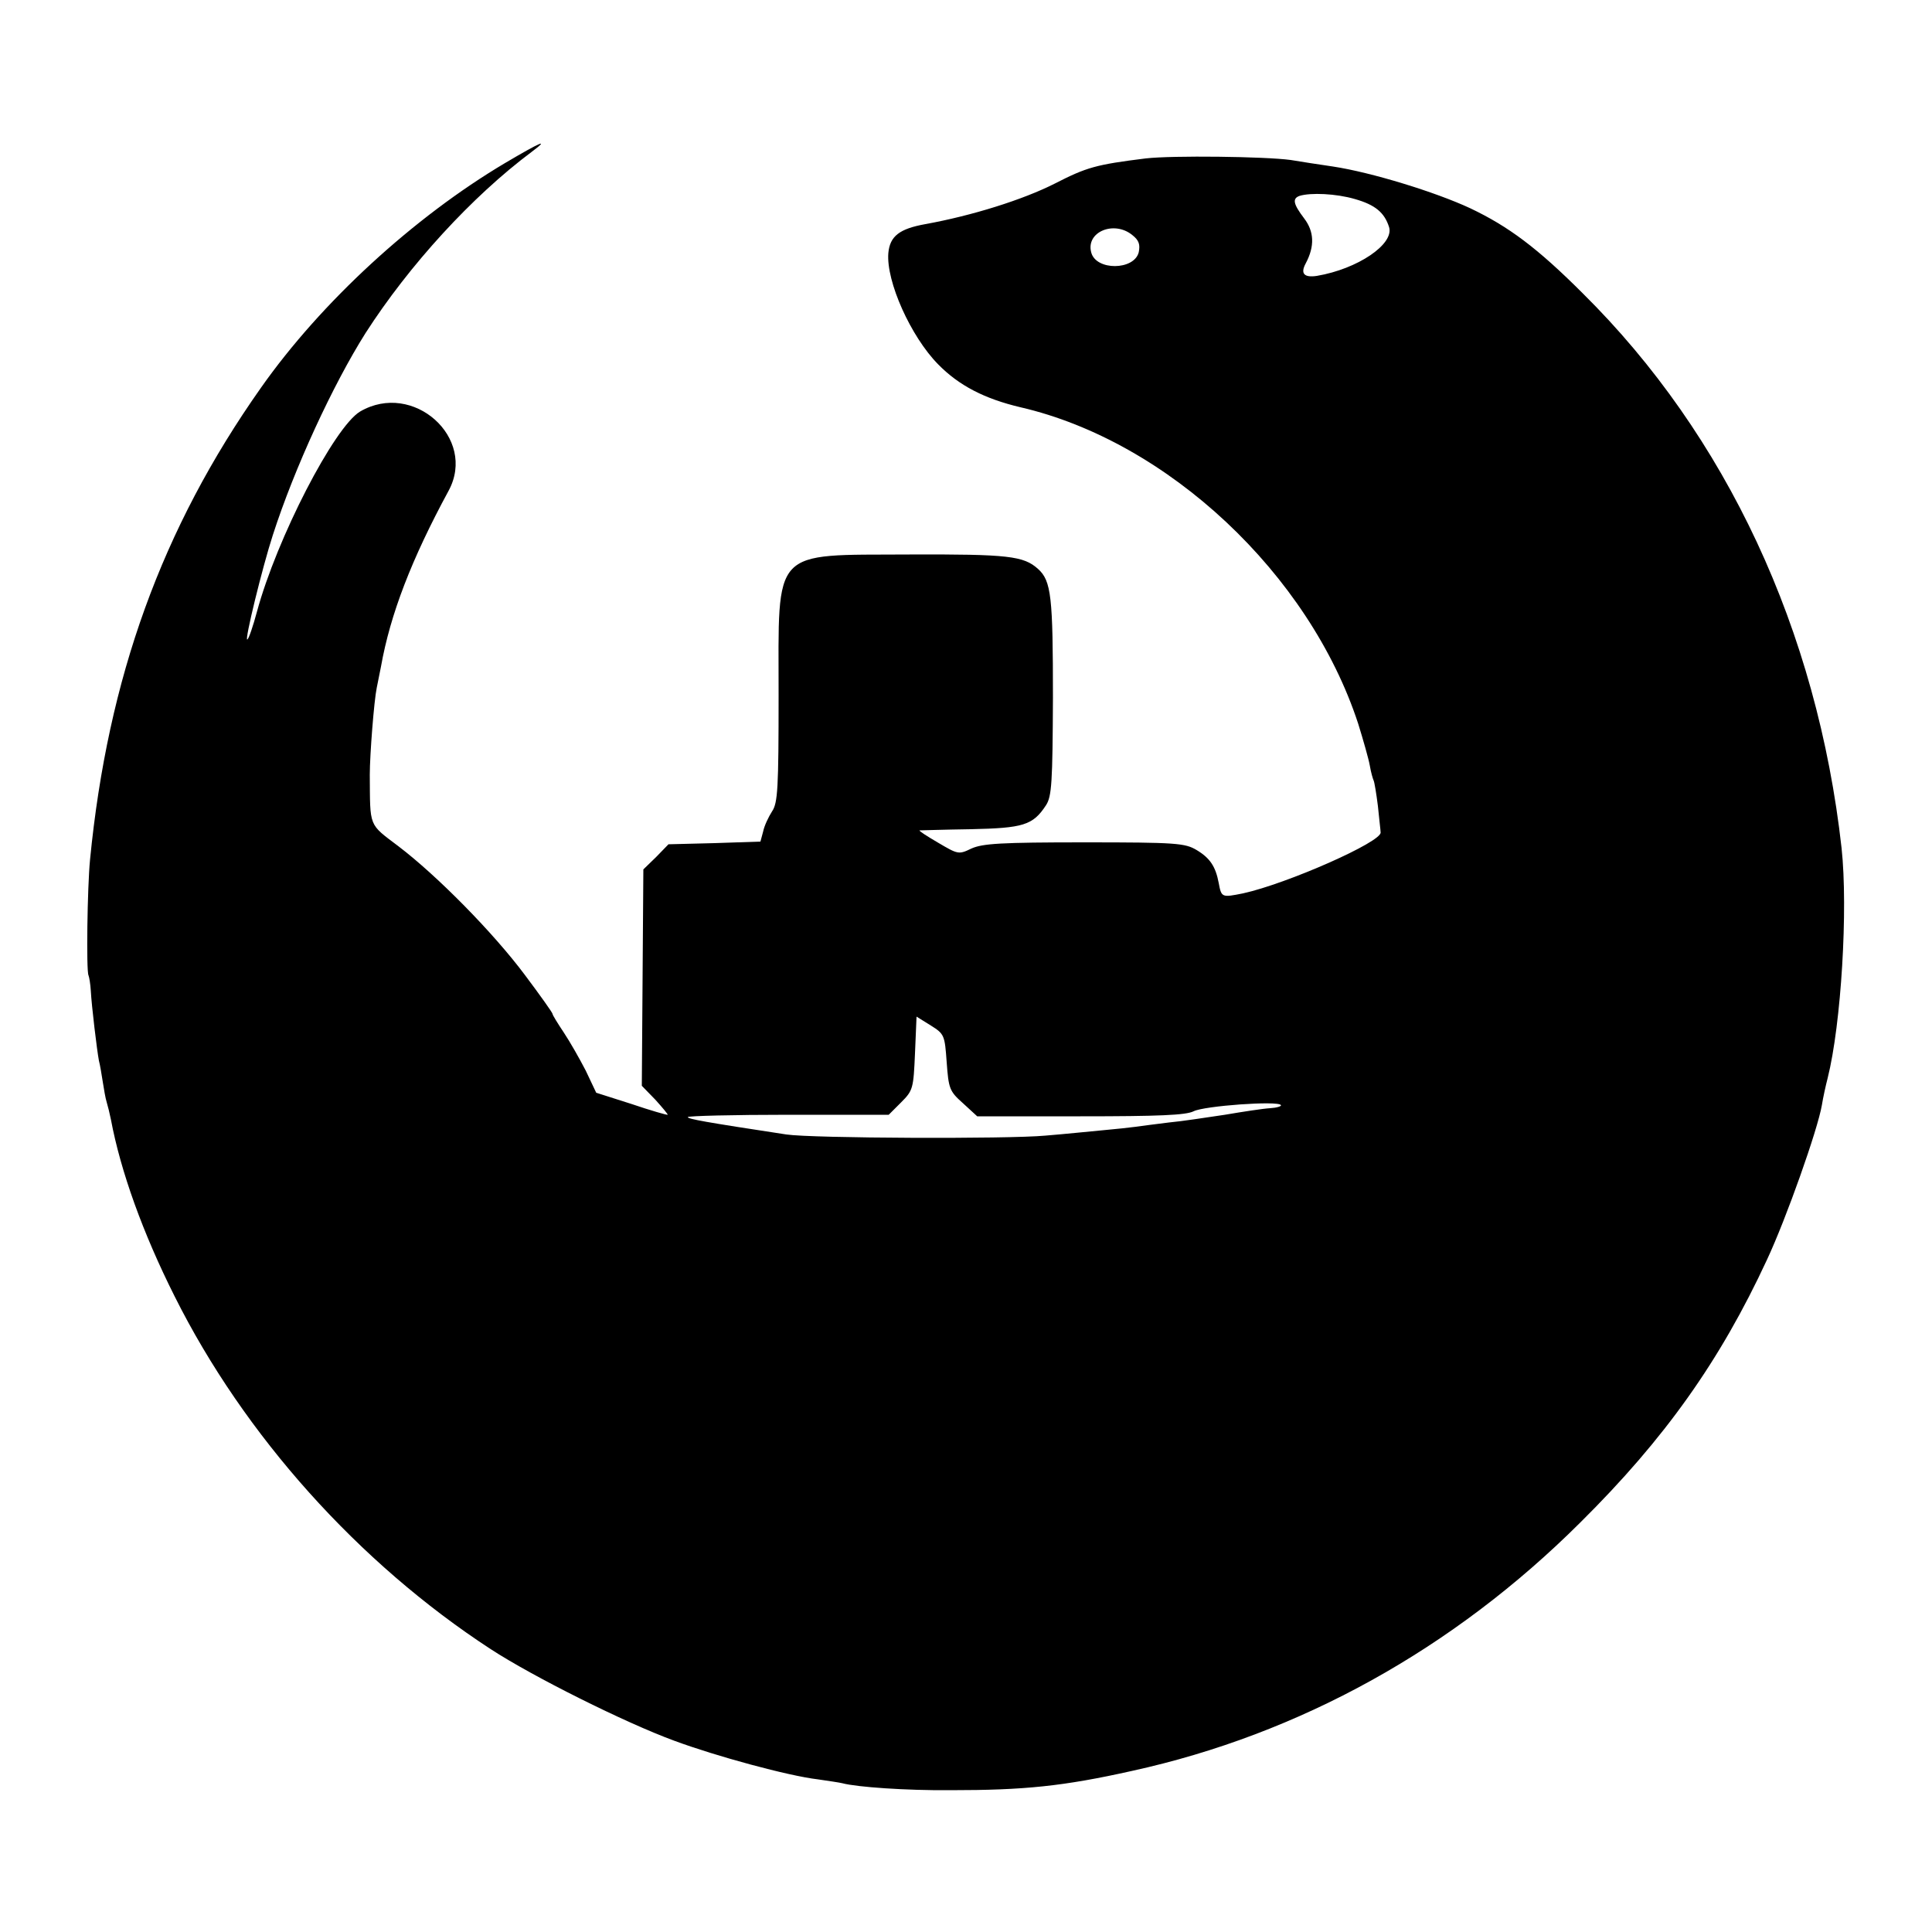
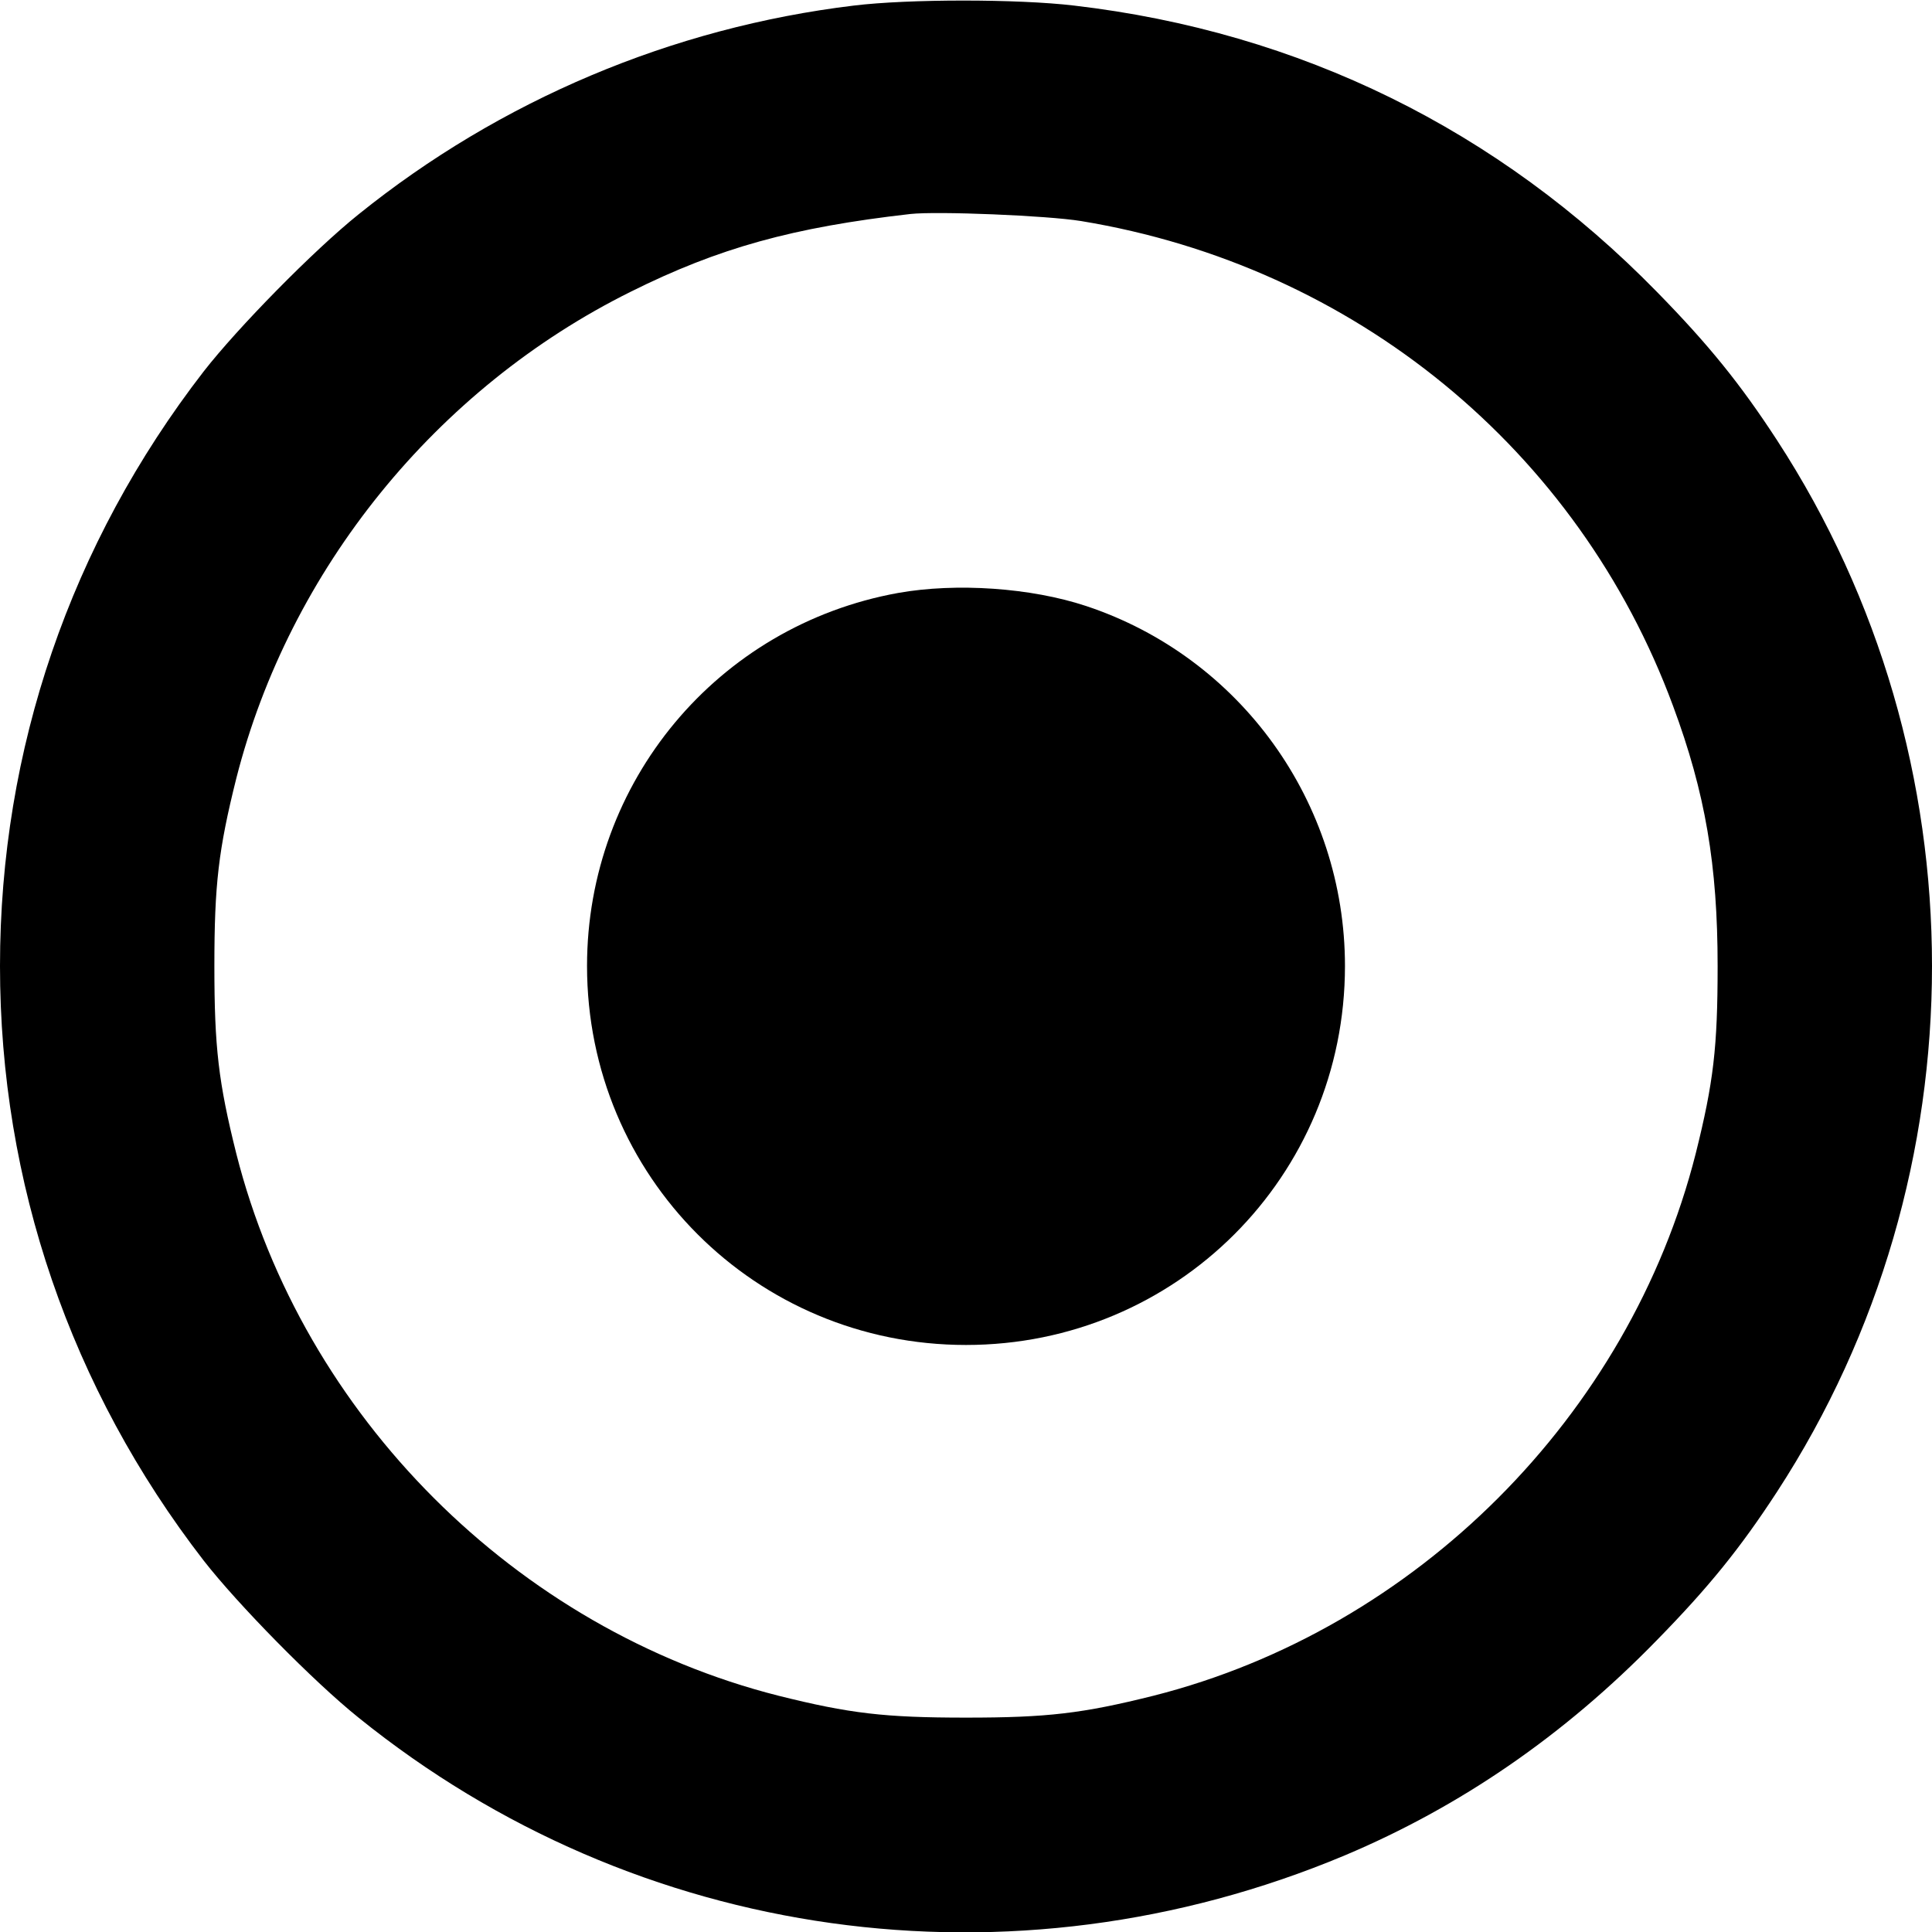
- <svg xmlns="http://www.w3.org/2000/svg" version="1.0" width="500pt" height="500pt" viewBox="0 0 500 500" preserveAspectRatio="xMidYMid meet">
-   <g transform="translate(0,500) scale(0.1,-0.1)" fill="#000000" stroke="none">
-     <path d="M1307 4578 c-236 -140 -476 -360 -632 -582 -256 -363 -396 -750 -442 -1221 -7 -71 -10 -288 -4 -299 2 -5 5 -23 6 -40 2 -39 16 -155 21 -181 3 -11 7 -36 10 -55 3 -19 7 -43 10 -52 3 -10 8 -30 11 -45 25 -134 83 -295 165 -458 180 -360 476 -690 818 -913 109 -71 347 -190 475 -237 108 -40 295 -91 372 -100 27 -4 55 -8 63 -10 37 -10 166 -19 280 -18 190 0 291 10 470 50 433 95 831 315 1160 643 219 217 362 419 483 680 50 107 131 336 142 400 3 19 10 51 15 70 35 140 53 437 36 595 -63 564 -298 1068 -670 1436 -117 117 -192 173 -291 220 -90 42 -256 93 -355 108 -36 5 -85 13 -110 17 -66 9 -306 12 -375 4 -129 -16 -153 -23 -235 -65 -83 -42 -214 -83 -335 -105 -67 -12 -92 -31 -96 -75 -6 -73 58 -216 129 -288 54 -55 120 -89 213 -111 381 -88 747 -431 874 -819 13 -42 27 -91 30 -108 3 -18 8 -35 10 -39 2 -4 7 -34 11 -66 3 -32 7 -63 7 -68 5 -24 -242 -133 -356 -158 -55 -11 -56 -11 -63 27 -8 42 -22 64 -57 85 -30 18 -52 20 -290 20 -217 0 -264 -3 -293 -16 -33 -16 -35 -15 -86 15 -29 17 -51 31 -48 32 3 0 62 2 132 3 136 3 161 10 195 62 15 23 17 59 18 278 0 261 -4 303 -39 334 -37 33 -76 38 -332 37 -360 -2 -339 21 -339 -364 0 -241 -2 -279 -17 -301 -9 -14 -20 -37 -23 -52 l-7 -26 -119 -4 -119 -3 -32 -33 -33 -32 -2 -280 -2 -280 35 -36 c19 -21 33 -38 32 -39 -2 -1 -44 11 -94 28 l-91 29 -27 57 c-16 31 -41 75 -57 99 -16 24 -29 45 -29 48 0 3 -32 48 -71 100 -82 110 -228 258 -328 334 -78 59 -73 48 -74 185 0 51 11 192 18 225 3 14 8 39 11 55 24 135 79 278 175 455 74 137 -92 285 -229 205 -67 -40 -216 -329 -267 -518 -10 -37 -21 -70 -25 -72 -8 -5 39 187 66 270 56 174 156 390 240 523 113 176 276 354 430 469 48 36 24 26 -69 -29z m2199 -93 c53 -15 77 -35 89 -73 13 -44 -81 -108 -187 -126 -33 -5 -43 6 -29 32 24 45 22 83 -4 117 -28 37 -31 51 -12 58 29 9 95 6 143 -8z m-576 -93 c18 -14 21 -25 17 -45 -12 -47 -111 -48 -123 0 -14 53 59 83 106 45z m-480 -2141 c5 -68 7 -75 42 -106 l37 -34 267 0 c204 0 273 3 293 13 27 14 219 28 226 16 2 -3 -11 -7 -28 -8 -18 -1 -70 -9 -117 -17 -47 -7 -112 -17 -145 -20 -33 -4 -71 -9 -85 -11 -14 -2 -52 -6 -85 -9 -33 -3 -100 -10 -150 -14 -96 -9 -603 -7 -670 3 -210 32 -255 40 -255 45 0 3 117 6 260 6 l260 0 32 32 c31 31 32 36 36 127 l4 95 37 -23 c35 -22 36 -25 41 -95z" />
+ <svg xmlns="http://www.w3.org/2000/svg" version="1.0" width="520pt" height="520pt" viewBox="0 0 520 520" preserveAspectRatio="xMidYMid meet">
+   <g transform="translate(0,520) scale(0.1,-0.1)" fill="#000000" stroke="none">
+     <path d="M2298 5185 c-489 -59 -952 -255 -1333 -562 -121 -97 -326 -306 -417 -423 -358 -463 -548 -1017 -548 -1600 0 -583 190 -1137 548 -1600 91 -117 296 -326 417 -423 749 -605 1759 -746 2654 -371 311 131 591 323 841 580 139 142 224 247 323 399 556 854 556 1976 0 2830 -99 152 -184 257 -323 399 -427 437 -961 700 -1569 771 -152 18 -445 18 -593 0z m612 -580 c735 -121 1338 -615 1593 -1305 87 -234 120 -429 120 -700 0 -219 -11 -313 -59 -505 -179 -706 -753 -1280 -1459 -1459 -192 -48 -286 -59 -505 -59 -219 0 -313 11 -505 59 -706 179 -1280 753 -1459 1459 -48 192 -59 286 -59 505 0 219 11 313 59 505 143 562 538 1050 1062 1310 237 118 436 173 752 209 72 8 368 -4 460 -19z" />
+     <path d="M2417 3604 c-486 -88 -837 -509 -837 -1004 0 -566 454 -1020 1020 -1020 566 0 1020 454 1020 1020 0 440 -281 831 -697 969 -148 49 -349 63 -506 35z" />
  </g>
</svg>
